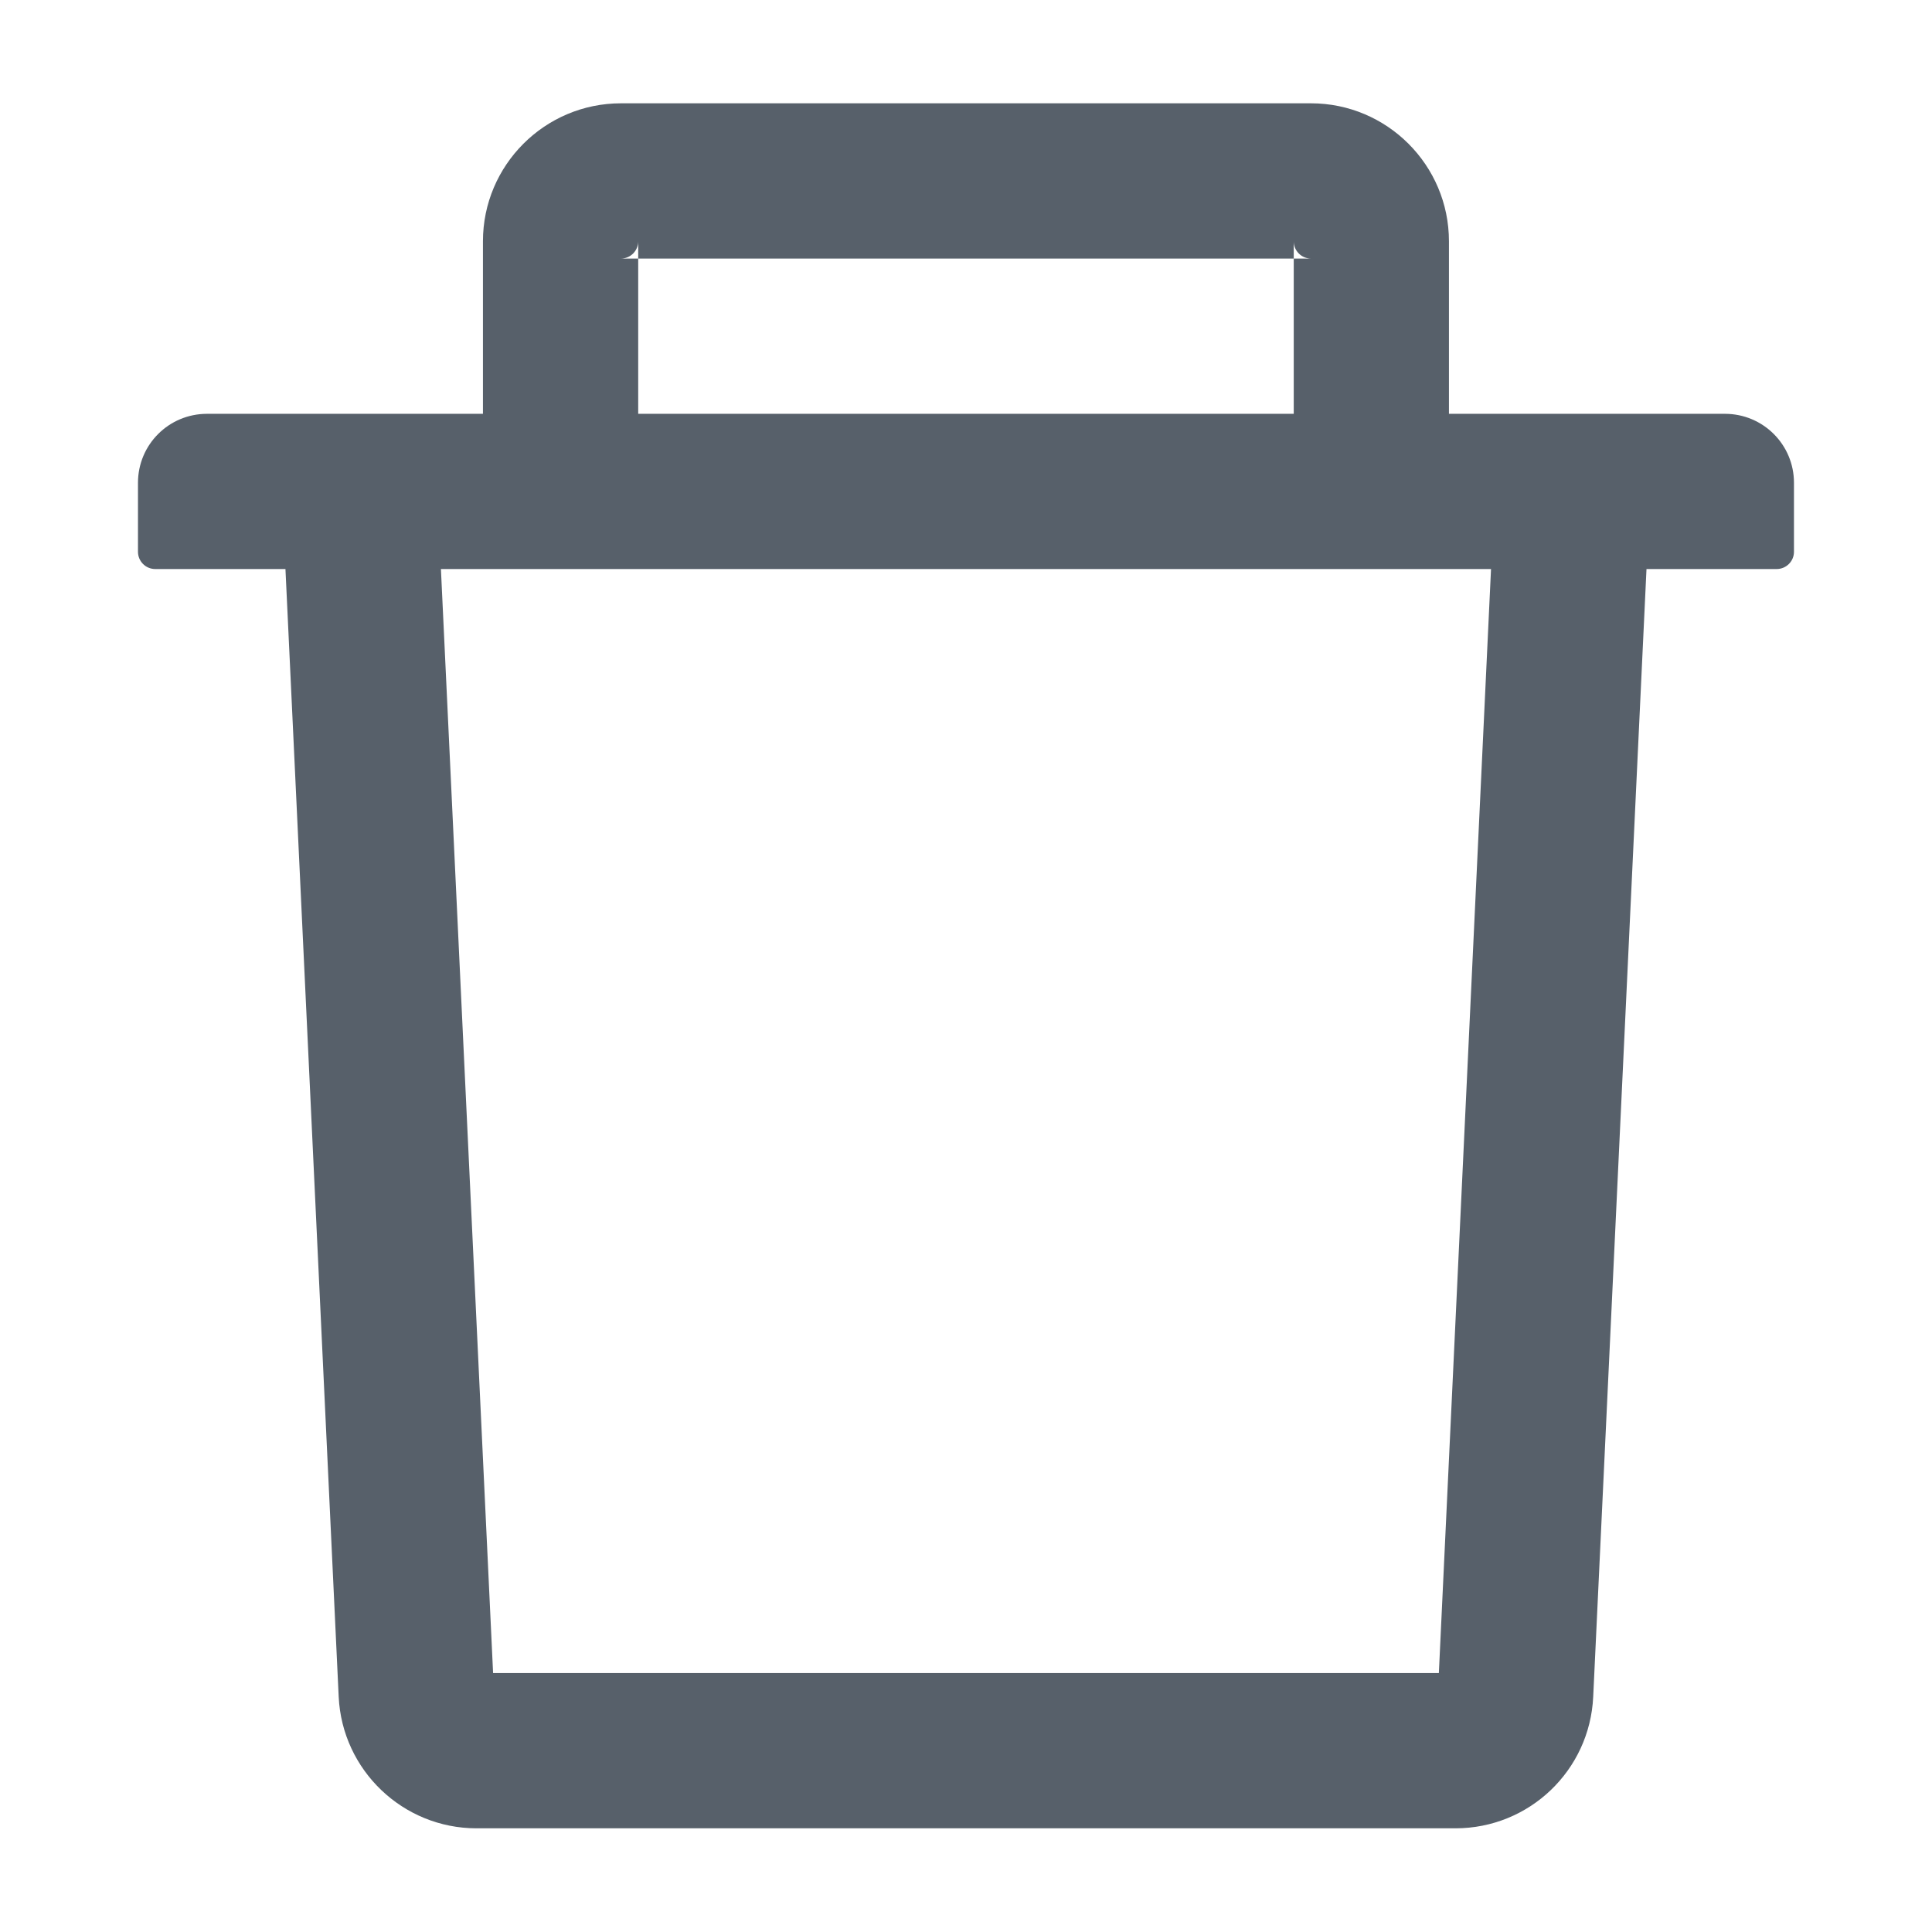
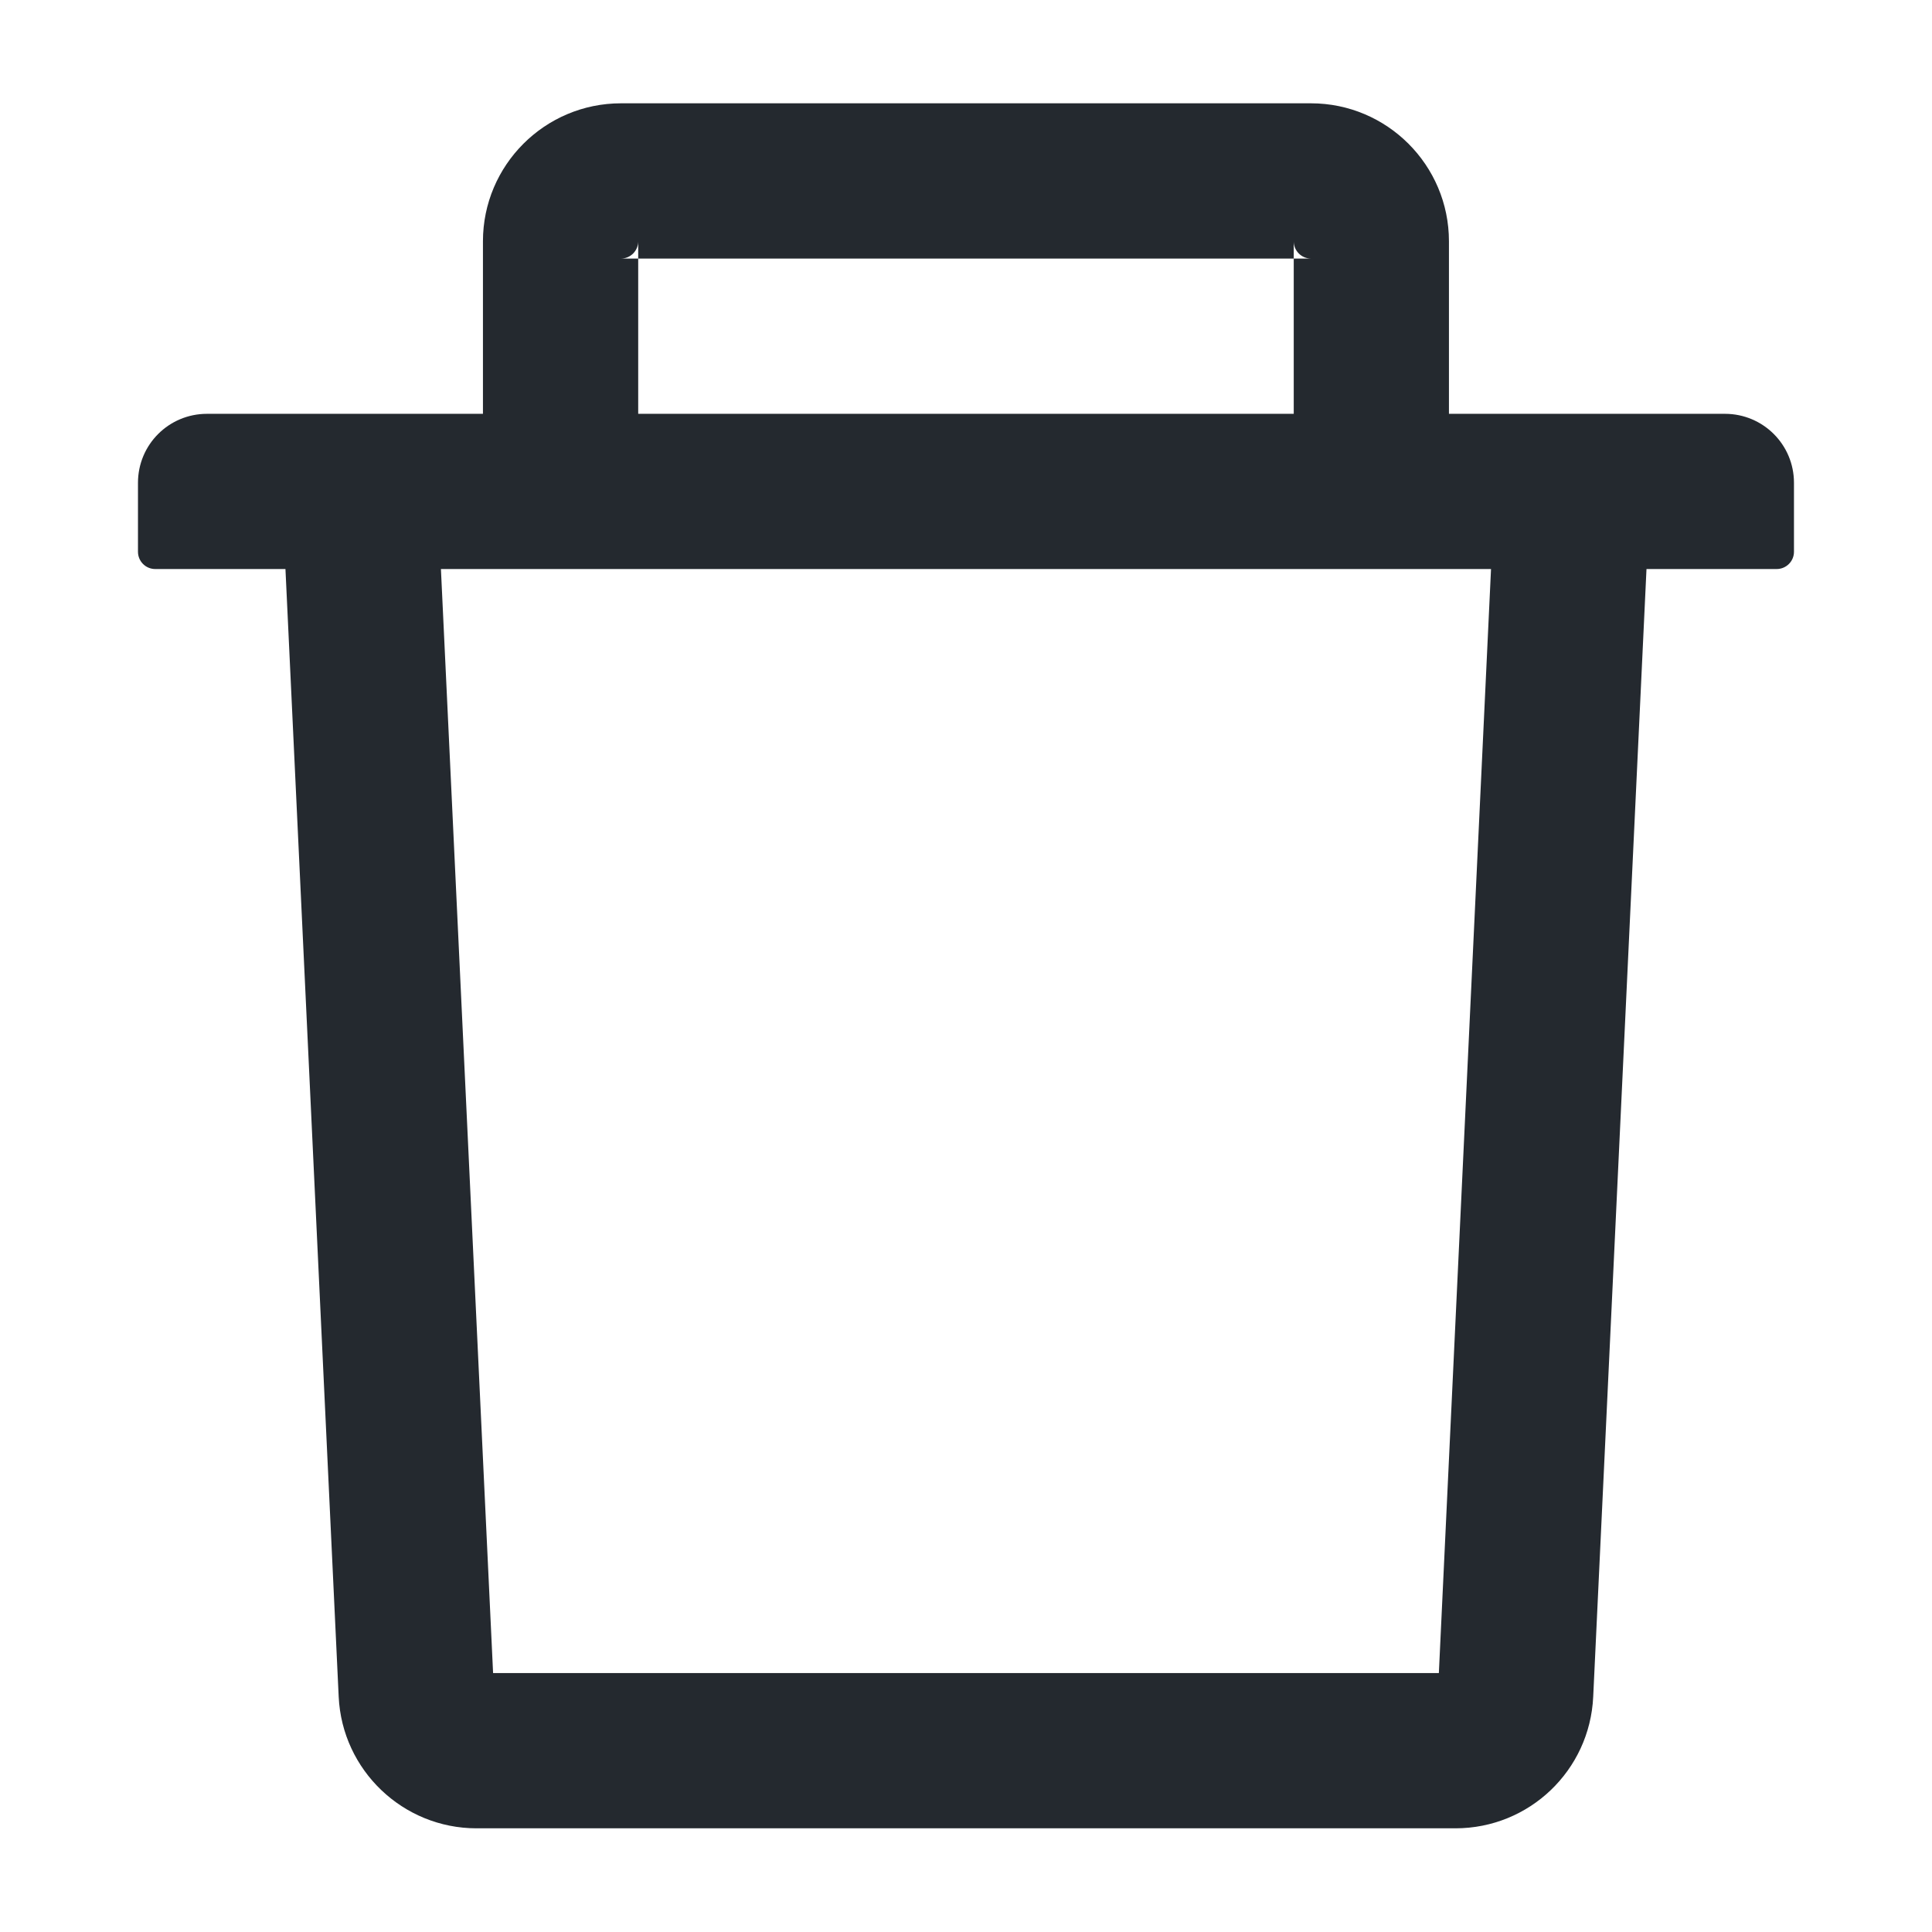
<svg xmlns="http://www.w3.org/2000/svg" width="36" height="36" viewBox="0 0 36 36" fill="none">
-   <path d="M11.892 4.818H11.571C11.748 4.818 11.892 4.673 11.892 4.496V4.818H24.107V4.496C24.107 4.673 24.251 4.818 24.428 4.818H24.107V7.711H26.999V4.496C26.999 3.078 25.846 1.925 24.428 1.925H11.571C10.152 1.925 8.999 3.078 8.999 4.496V7.711H11.892V4.818ZM32.142 7.711H3.857C3.145 7.711 2.571 8.285 2.571 8.996V10.282C2.571 10.459 2.715 10.603 2.892 10.603H5.319L6.311 31.617C6.376 32.987 7.509 34.068 8.879 34.068H27.12C28.494 34.068 29.623 32.991 29.687 31.617L30.68 10.603H33.106C33.283 10.603 33.428 10.459 33.428 10.282V8.996C33.428 8.285 32.853 7.711 32.142 7.711ZM26.811 31.175H9.188L8.216 10.603H27.783L26.811 31.175Z" fill="#57606A" />
+   <path d="M11.892 4.818H11.571C11.748 4.818 11.892 4.673 11.892 4.496V4.818H24.107V4.496C24.107 4.673 24.251 4.818 24.428 4.818H24.107V7.711H26.999V4.496C26.999 3.078 25.846 1.925 24.428 1.925H11.571C10.152 1.925 8.999 3.078 8.999 4.496V7.711H11.892V4.818ZM32.142 7.711H3.857C3.145 7.711 2.571 8.285 2.571 8.996V10.282C2.571 10.459 2.715 10.603 2.892 10.603H5.319L6.311 31.617C6.376 32.987 7.509 34.068 8.879 34.068H27.12C28.494 34.068 29.623 32.991 29.687 31.617L30.68 10.603H33.106C33.283 10.603 33.428 10.459 33.428 10.282V8.996C33.428 8.285 32.853 7.711 32.142 7.711ZM26.811 31.175H9.188L8.216 10.603H27.783L26.811 31.175Z" fill="#24292F" />
</svg>
